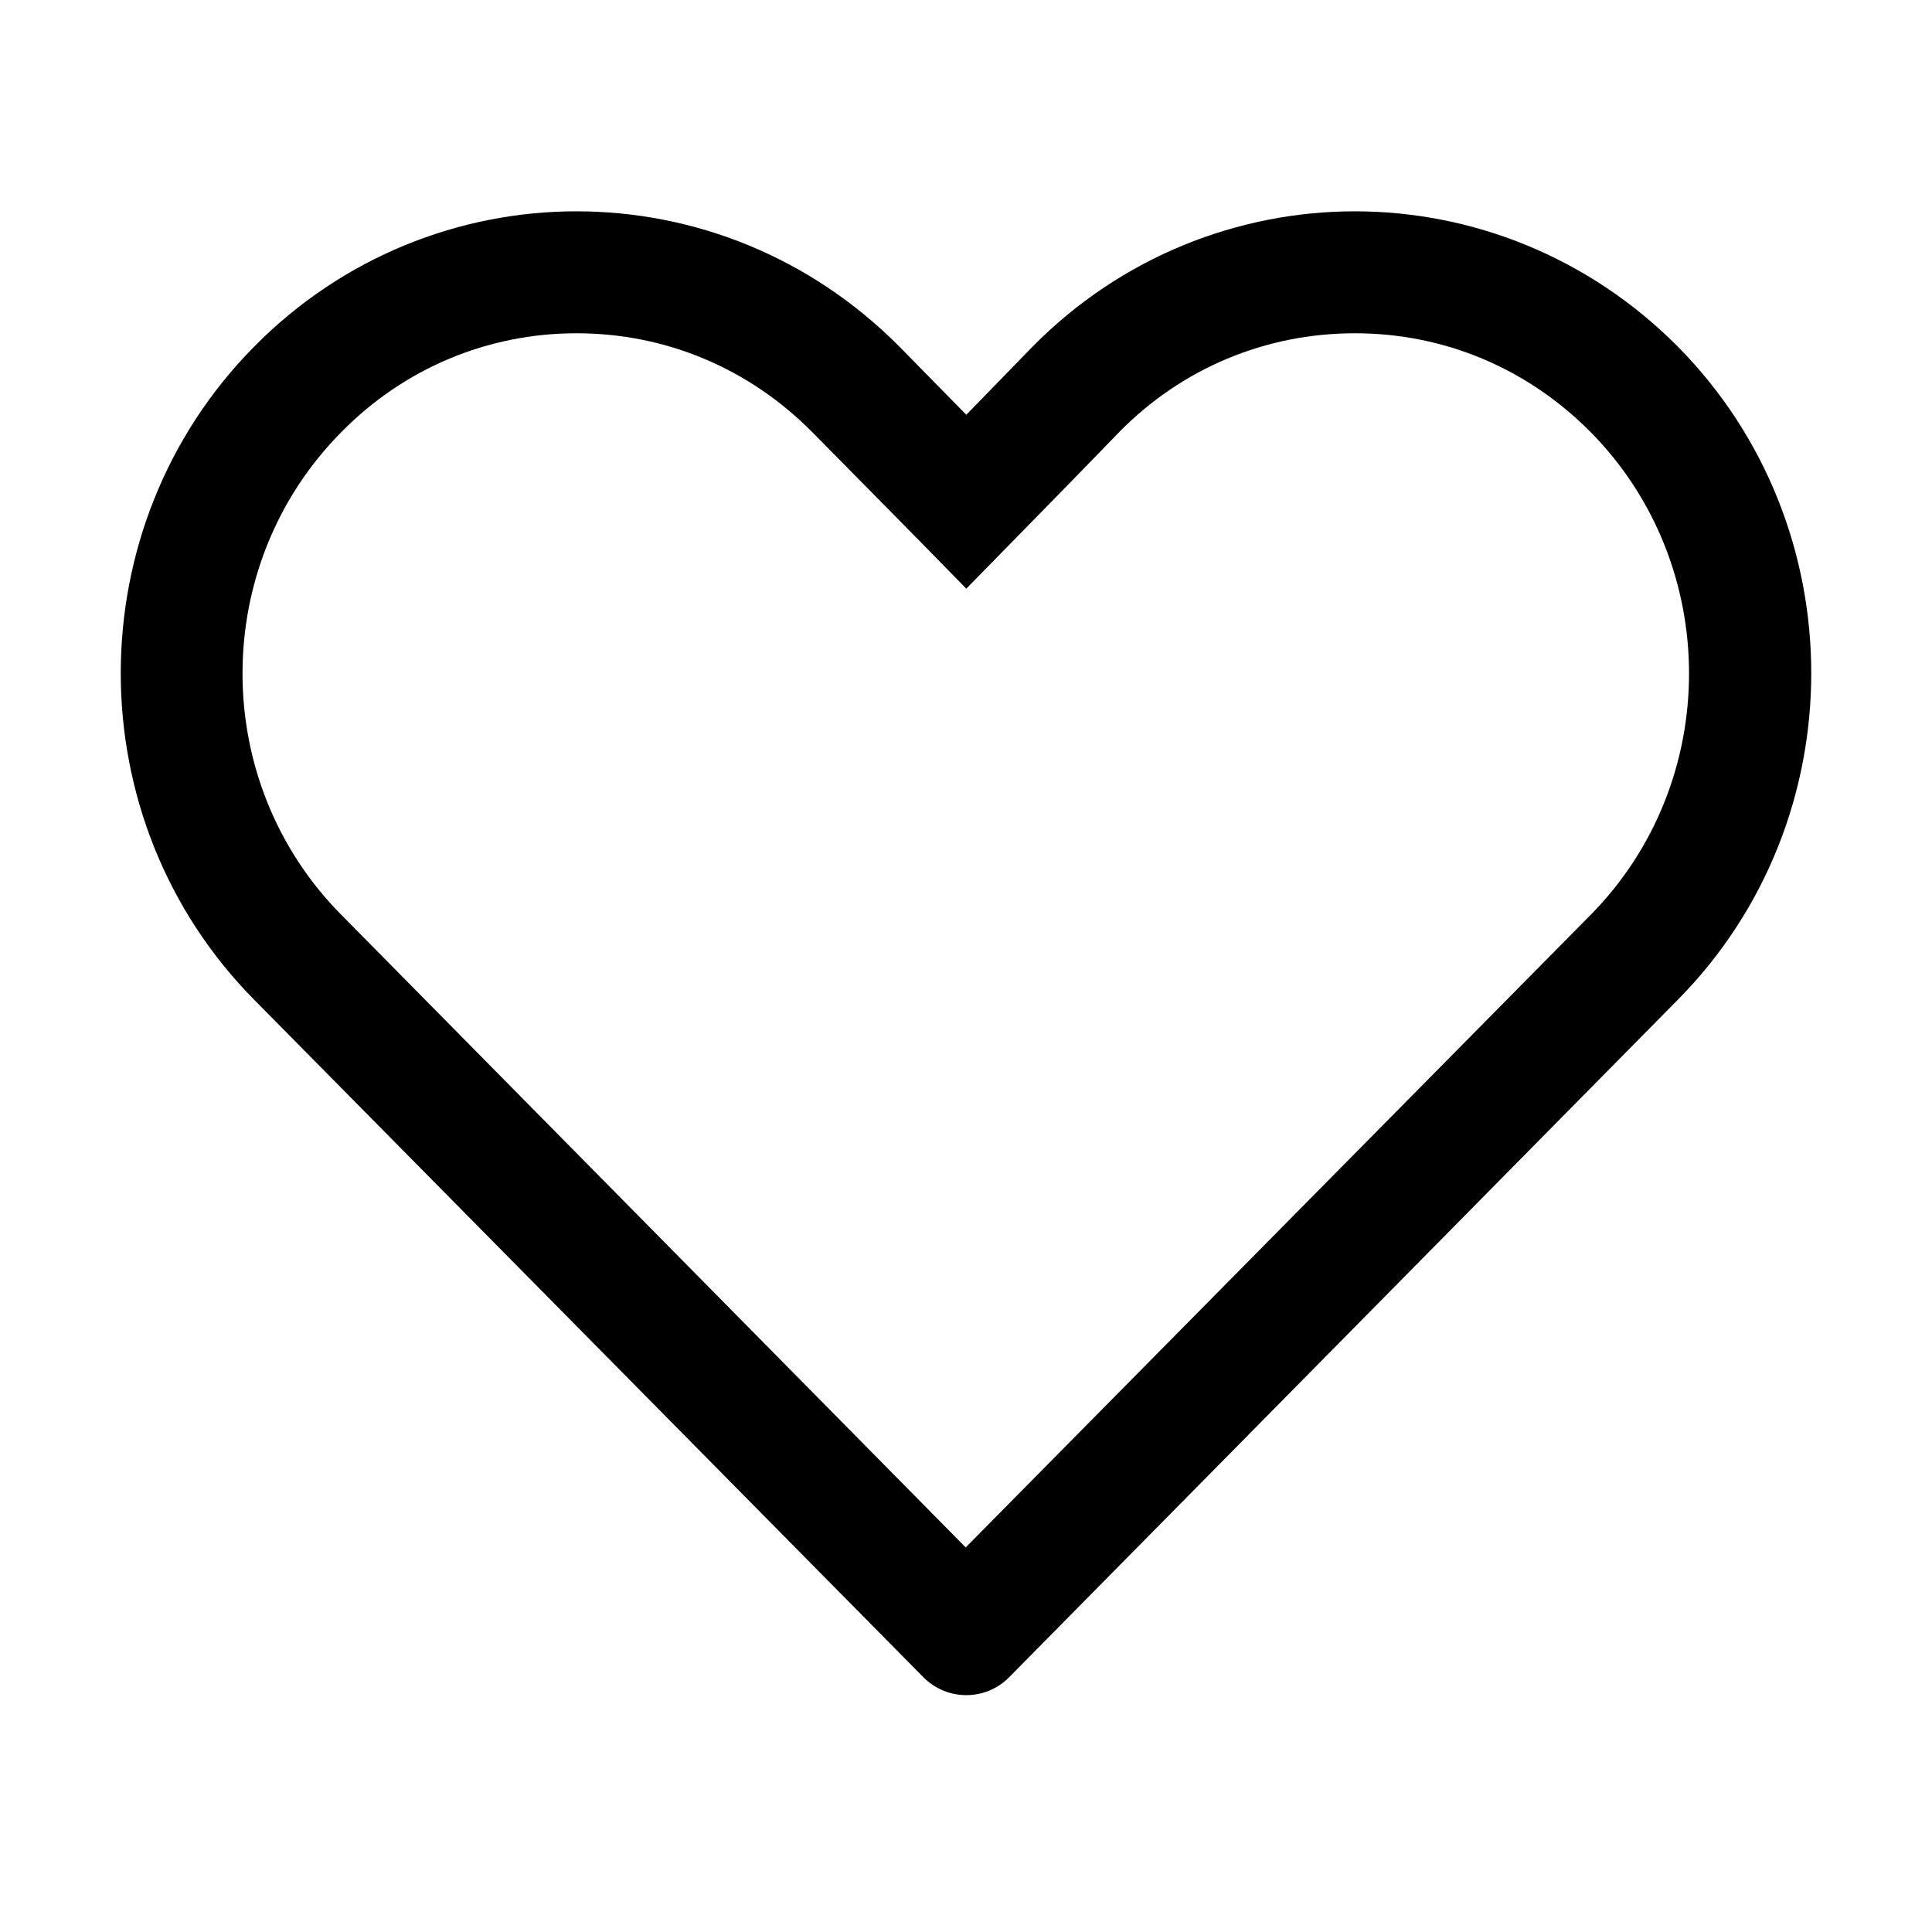
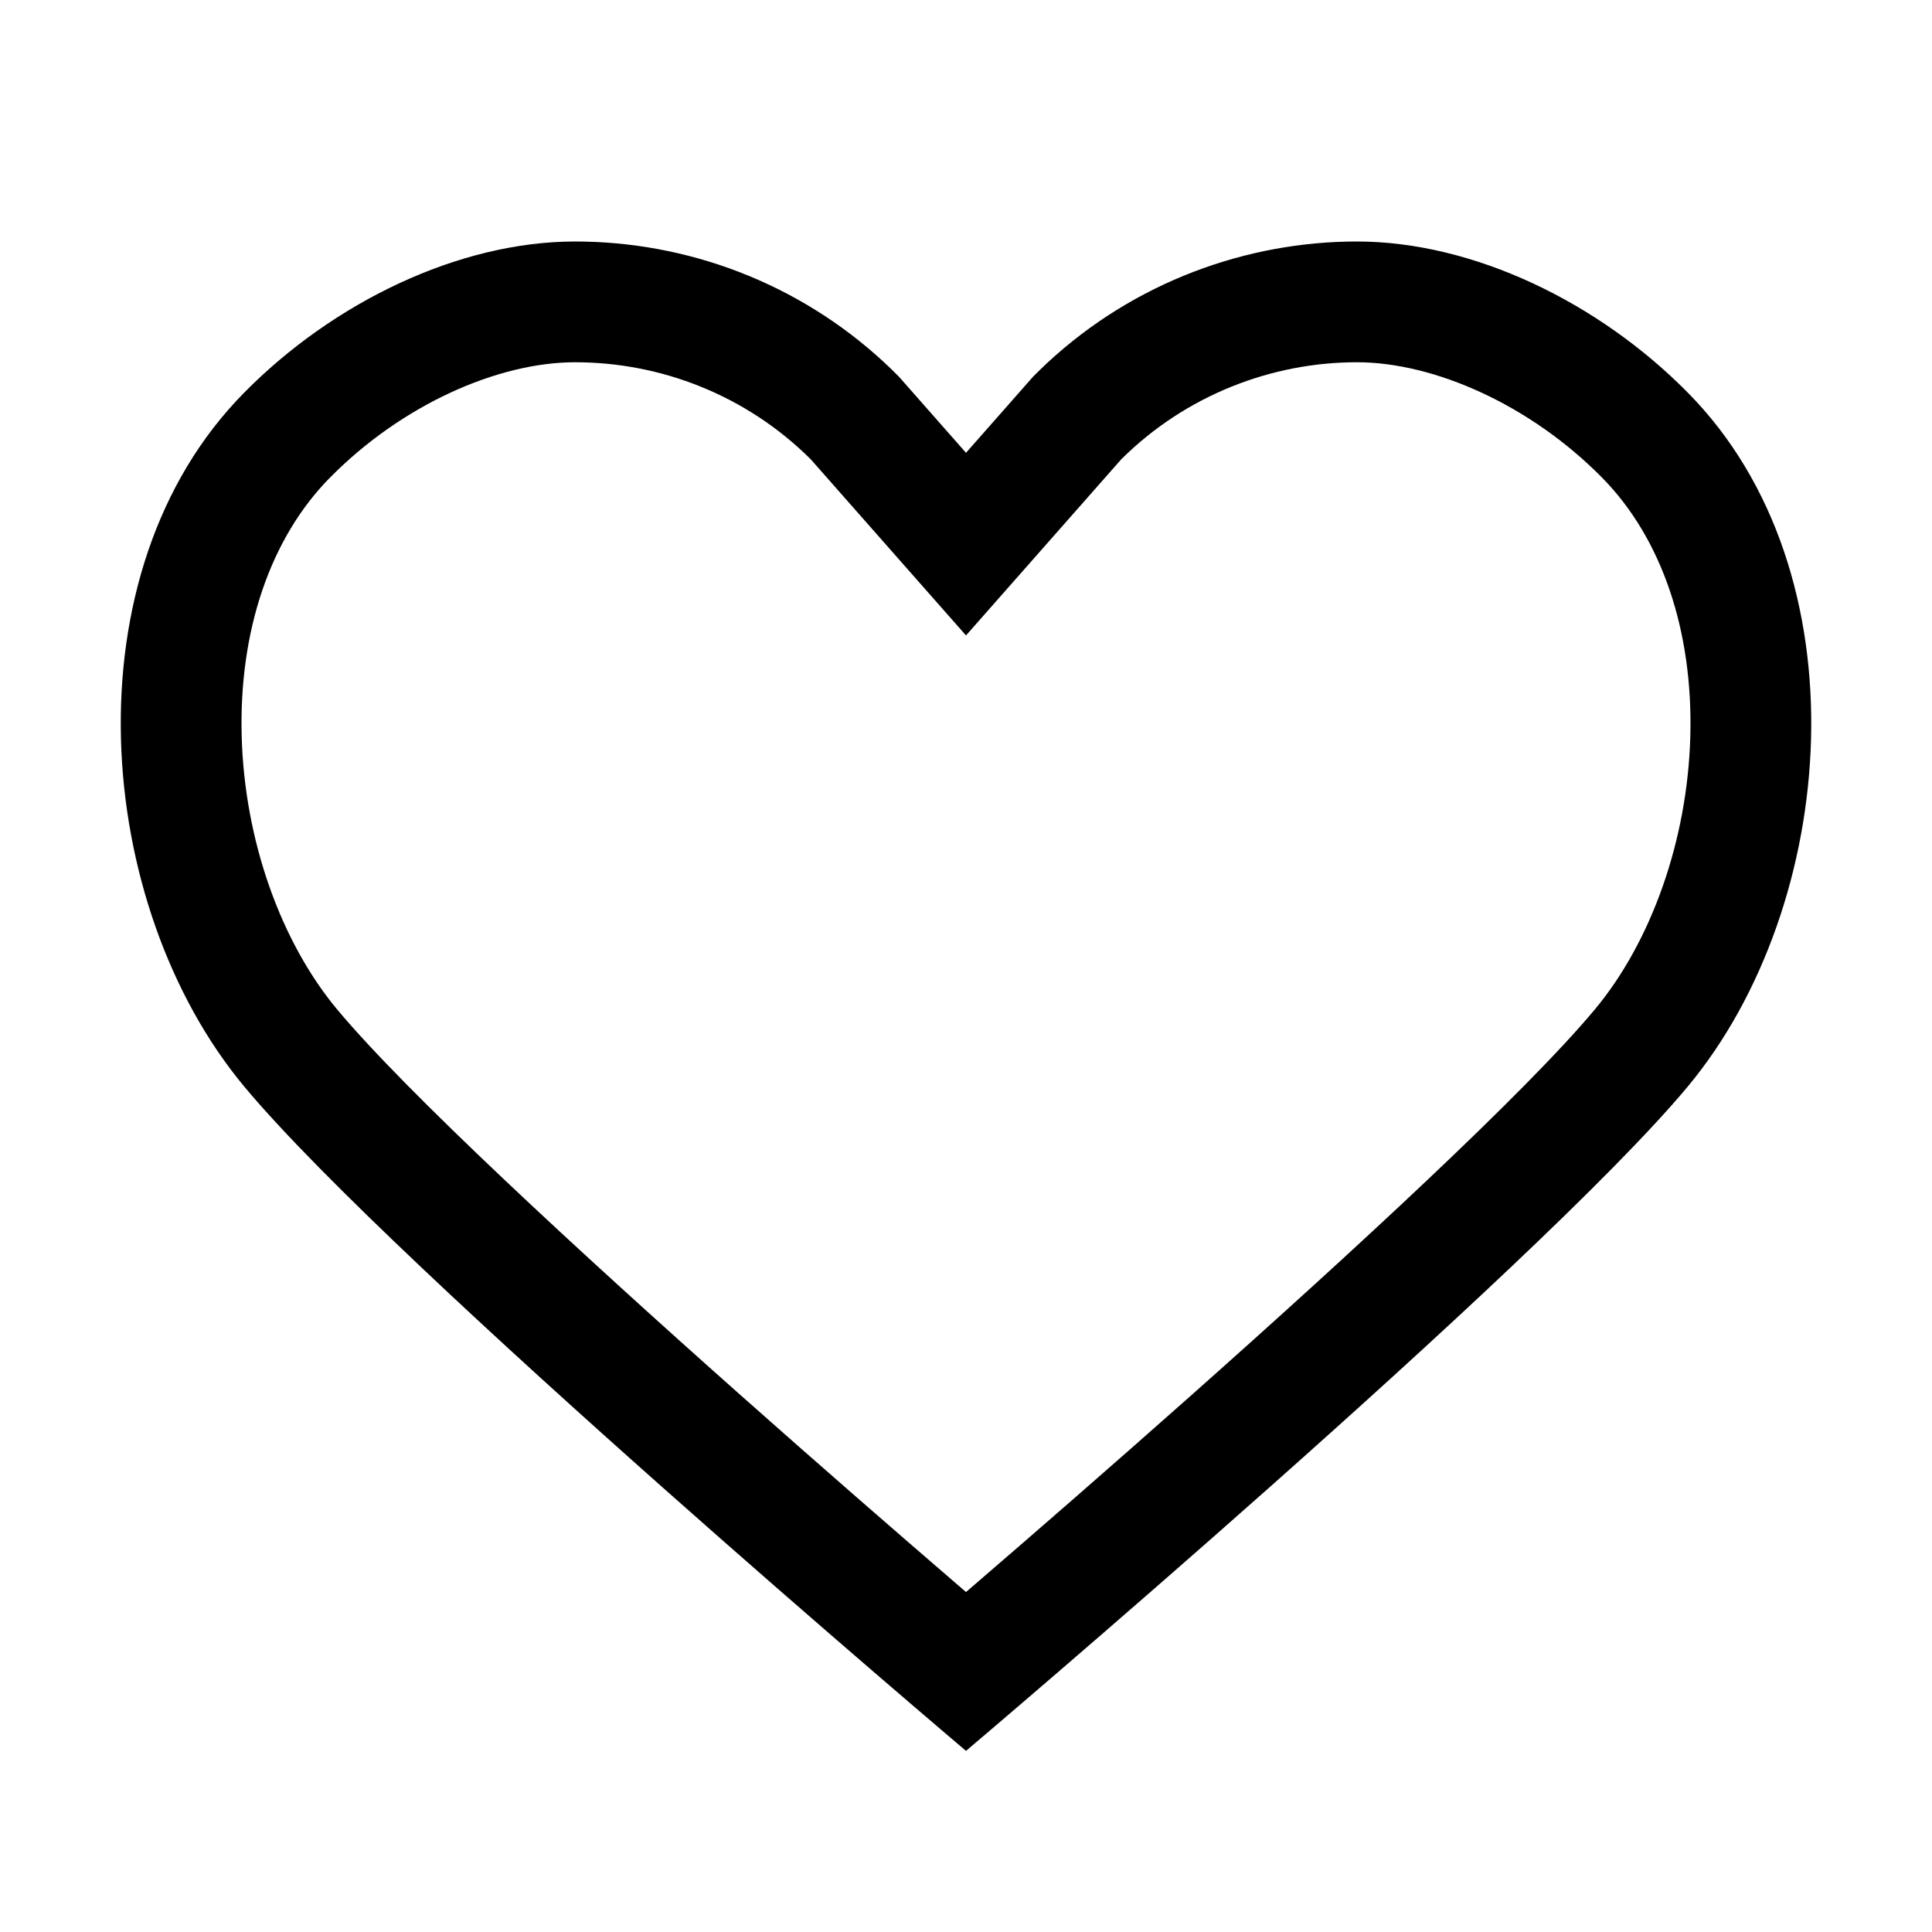
<svg xmlns="http://www.w3.org/2000/svg" width="32" height="32" viewBox="0 0 32 32" fill="none">
-   <path d="M22.442 5.52C23.921 5.52 25.3 6.1 26.349 7.16C28.518 9.36 28.518 12.95 26.349 15.15L15.995 25.63L5.651 15.15C3.472 12.95 3.472 9.36 5.651 7.16C6.69 6.1 8.079 5.52 9.548 5.52C11.028 5.52 12.407 6.1 13.456 7.16C14.306 8.02 15.155 8.88 16.005 9.75C16.845 8.89 17.694 8.03 18.534 7.16C19.573 6.1 20.962 5.52 22.442 5.52ZM22.442 3.5C20.513 3.5 18.574 4.25 17.104 5.74L16.005 6.87L14.896 5.74C13.416 4.25 11.487 3.5 9.548 3.5C7.619 3.5 5.681 4.25 4.211 5.74C1.263 8.72 1.263 13.58 4.211 16.56L15.293 27.779C15.685 28.176 16.325 28.176 16.716 27.779L27.789 16.56C30.737 13.58 30.737 8.72 27.789 5.74C26.309 4.25 24.37 3.5 22.442 3.5Z" fill="black" />
+   <path fill-rule="evenodd" clip-rule="evenodd" d="M16 29C16 29 25.451 21 27.952 18C30.453 15 30.903 9.48 27.952 6.5C26.482 5.01 24.405 4 22.474 4C20.647 4 18.791 4.672 17.35 6.007C17.269 6.083 17.189 6.16 17.11 6.24L16 7.5L14.89 6.24C14.811 6.16 14.731 6.083 14.65 6.007C13.21 4.672 11.363 4 9.526 4C7.595 4 5.518 5.01 4.048 6.5C1.097 9.48 1.547 15 4.048 18C6.549 21 16 29 16 29ZM13.429 7.608C12.355 6.54 10.939 6 9.526 6C8.238 6 6.649 6.712 5.472 7.905L5.469 7.907C4.473 8.913 3.957 10.454 4.003 12.19C4.049 13.93 4.659 15.61 5.584 16.719C6.718 18.08 9.579 20.723 12.29 23.129C13.618 24.308 14.87 25.395 15.79 26.188C15.862 26.25 15.932 26.311 16 26.369C16.068 26.311 16.138 26.25 16.21 26.188C17.131 25.395 18.382 24.308 19.71 23.129C22.421 20.723 25.282 18.08 26.416 16.719C27.341 15.61 27.951 13.93 27.997 12.19C28.043 10.454 27.527 8.913 26.531 7.907L26.529 7.905C25.351 6.712 23.762 6 22.474 6C21.07 6 19.644 6.541 18.571 7.608L16 10.525L13.429 7.608Z" fill="black" />
</svg>
